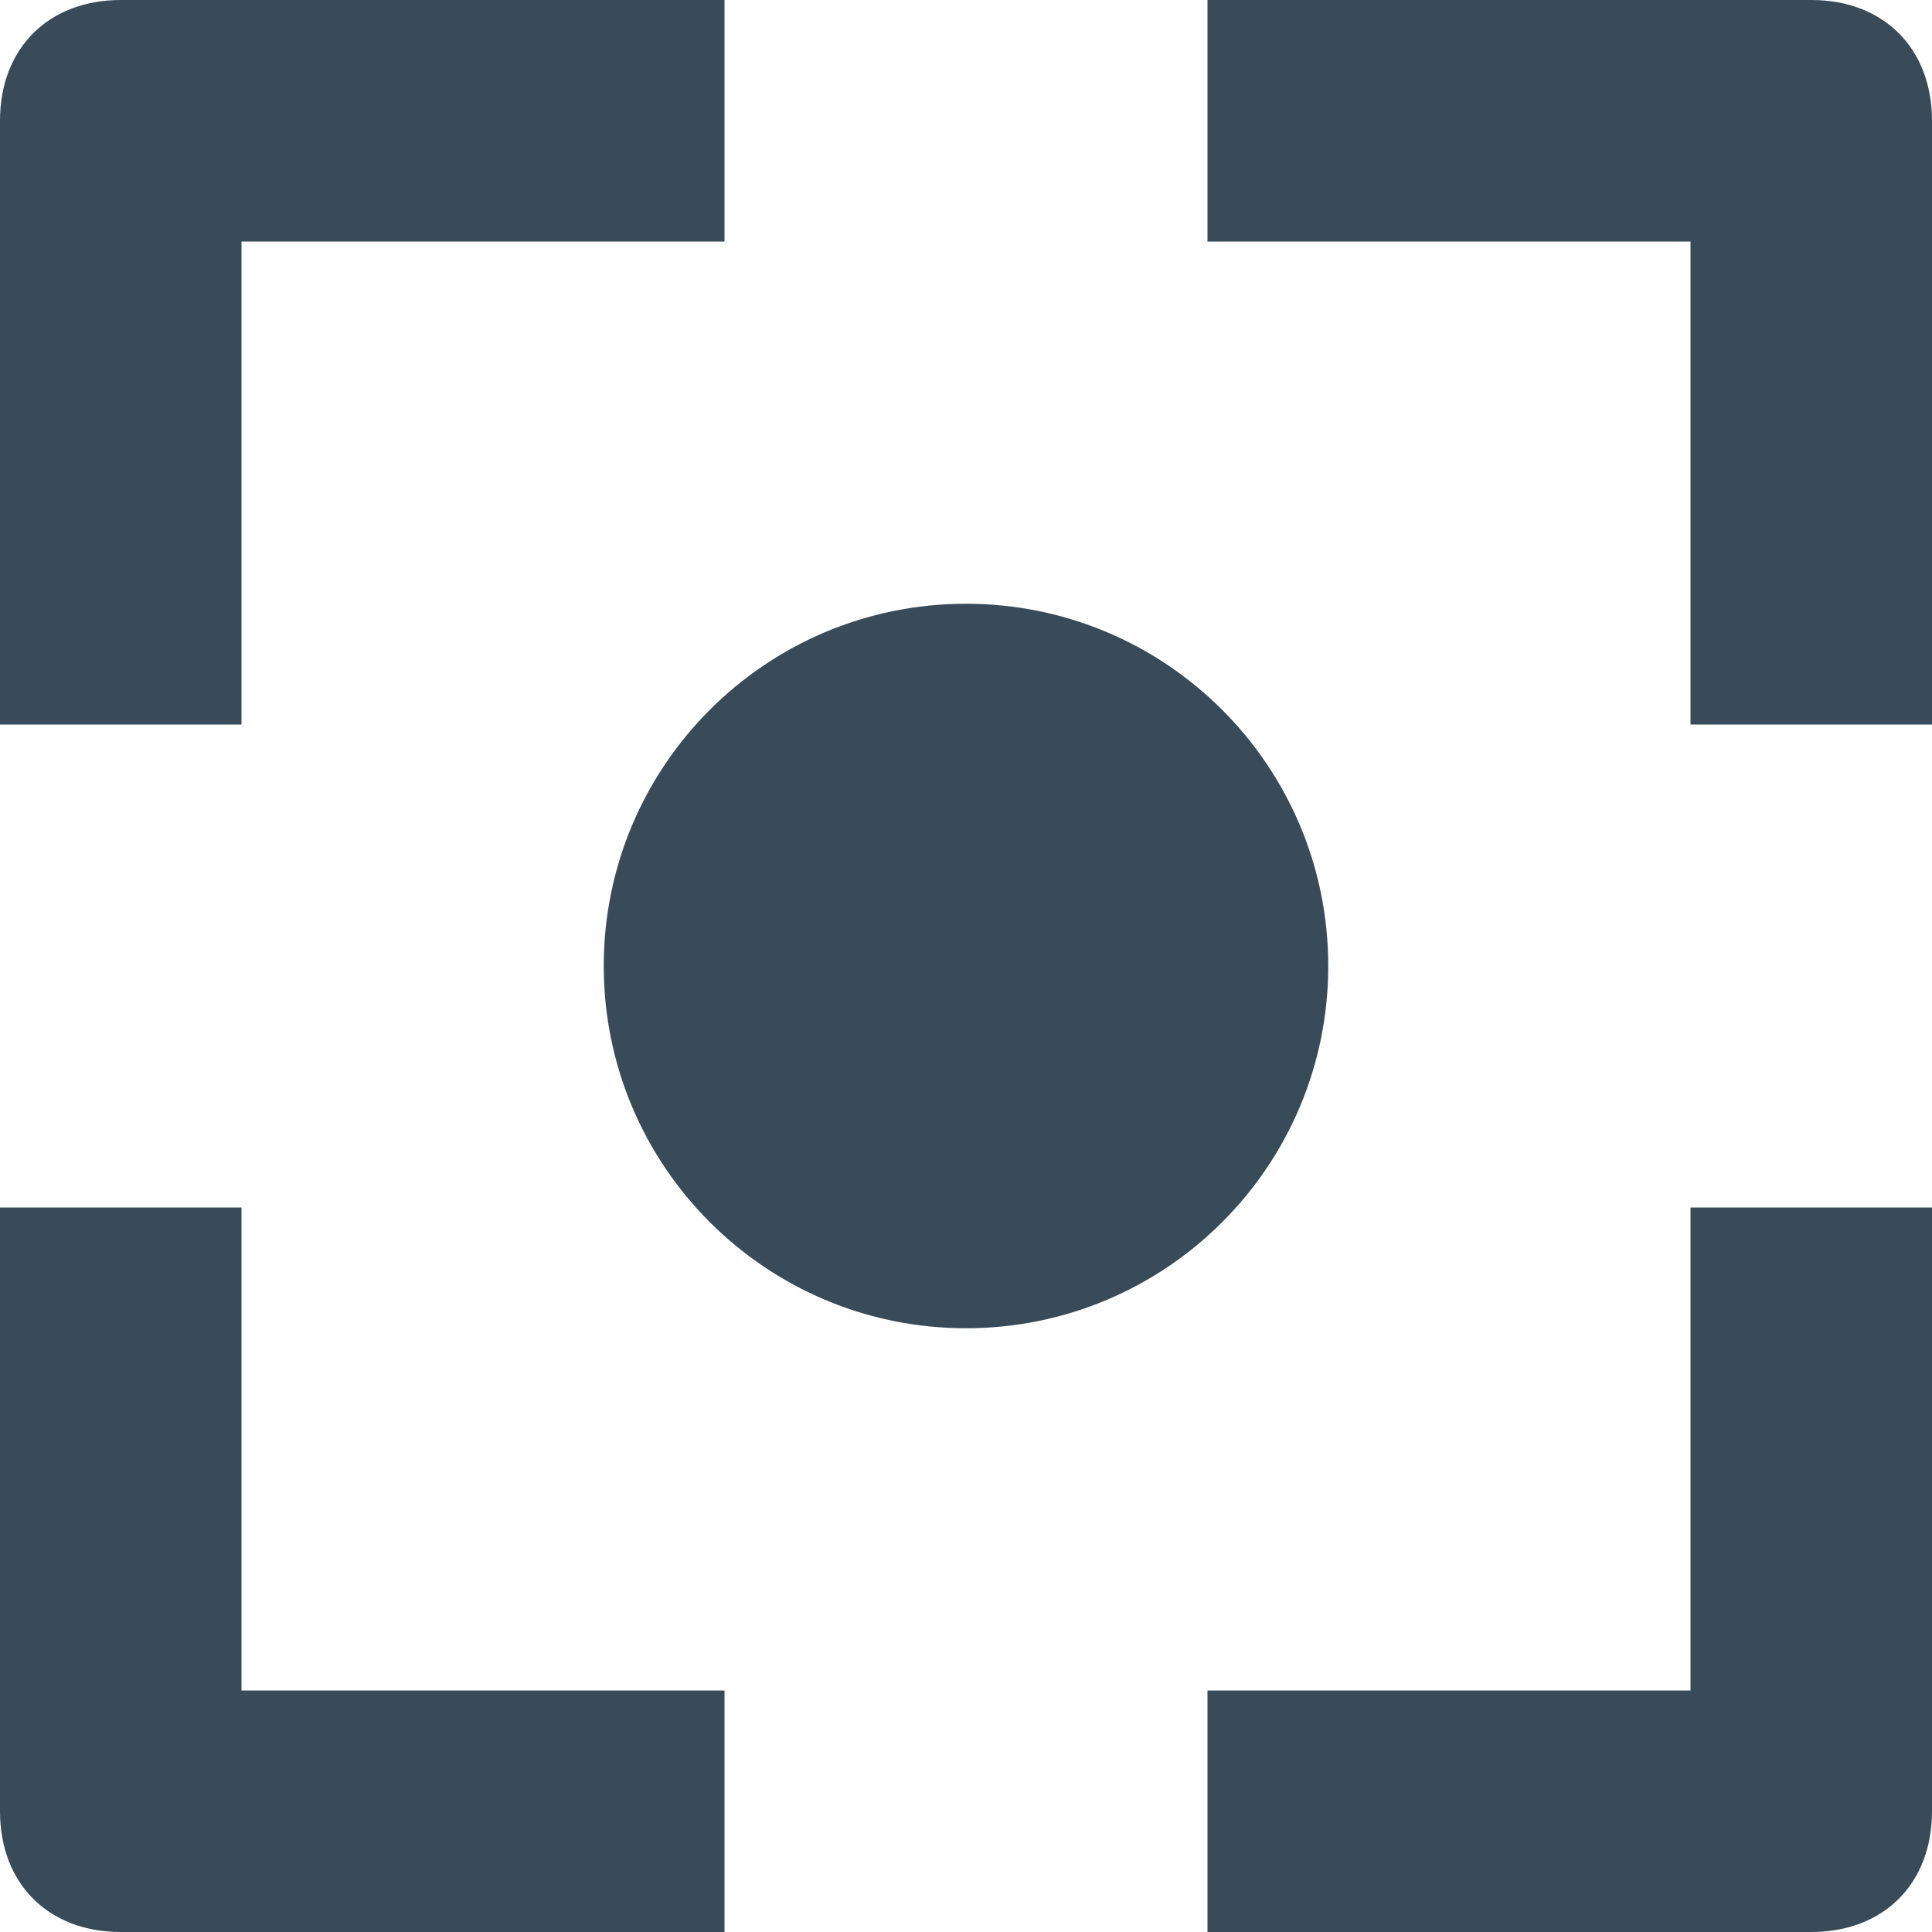
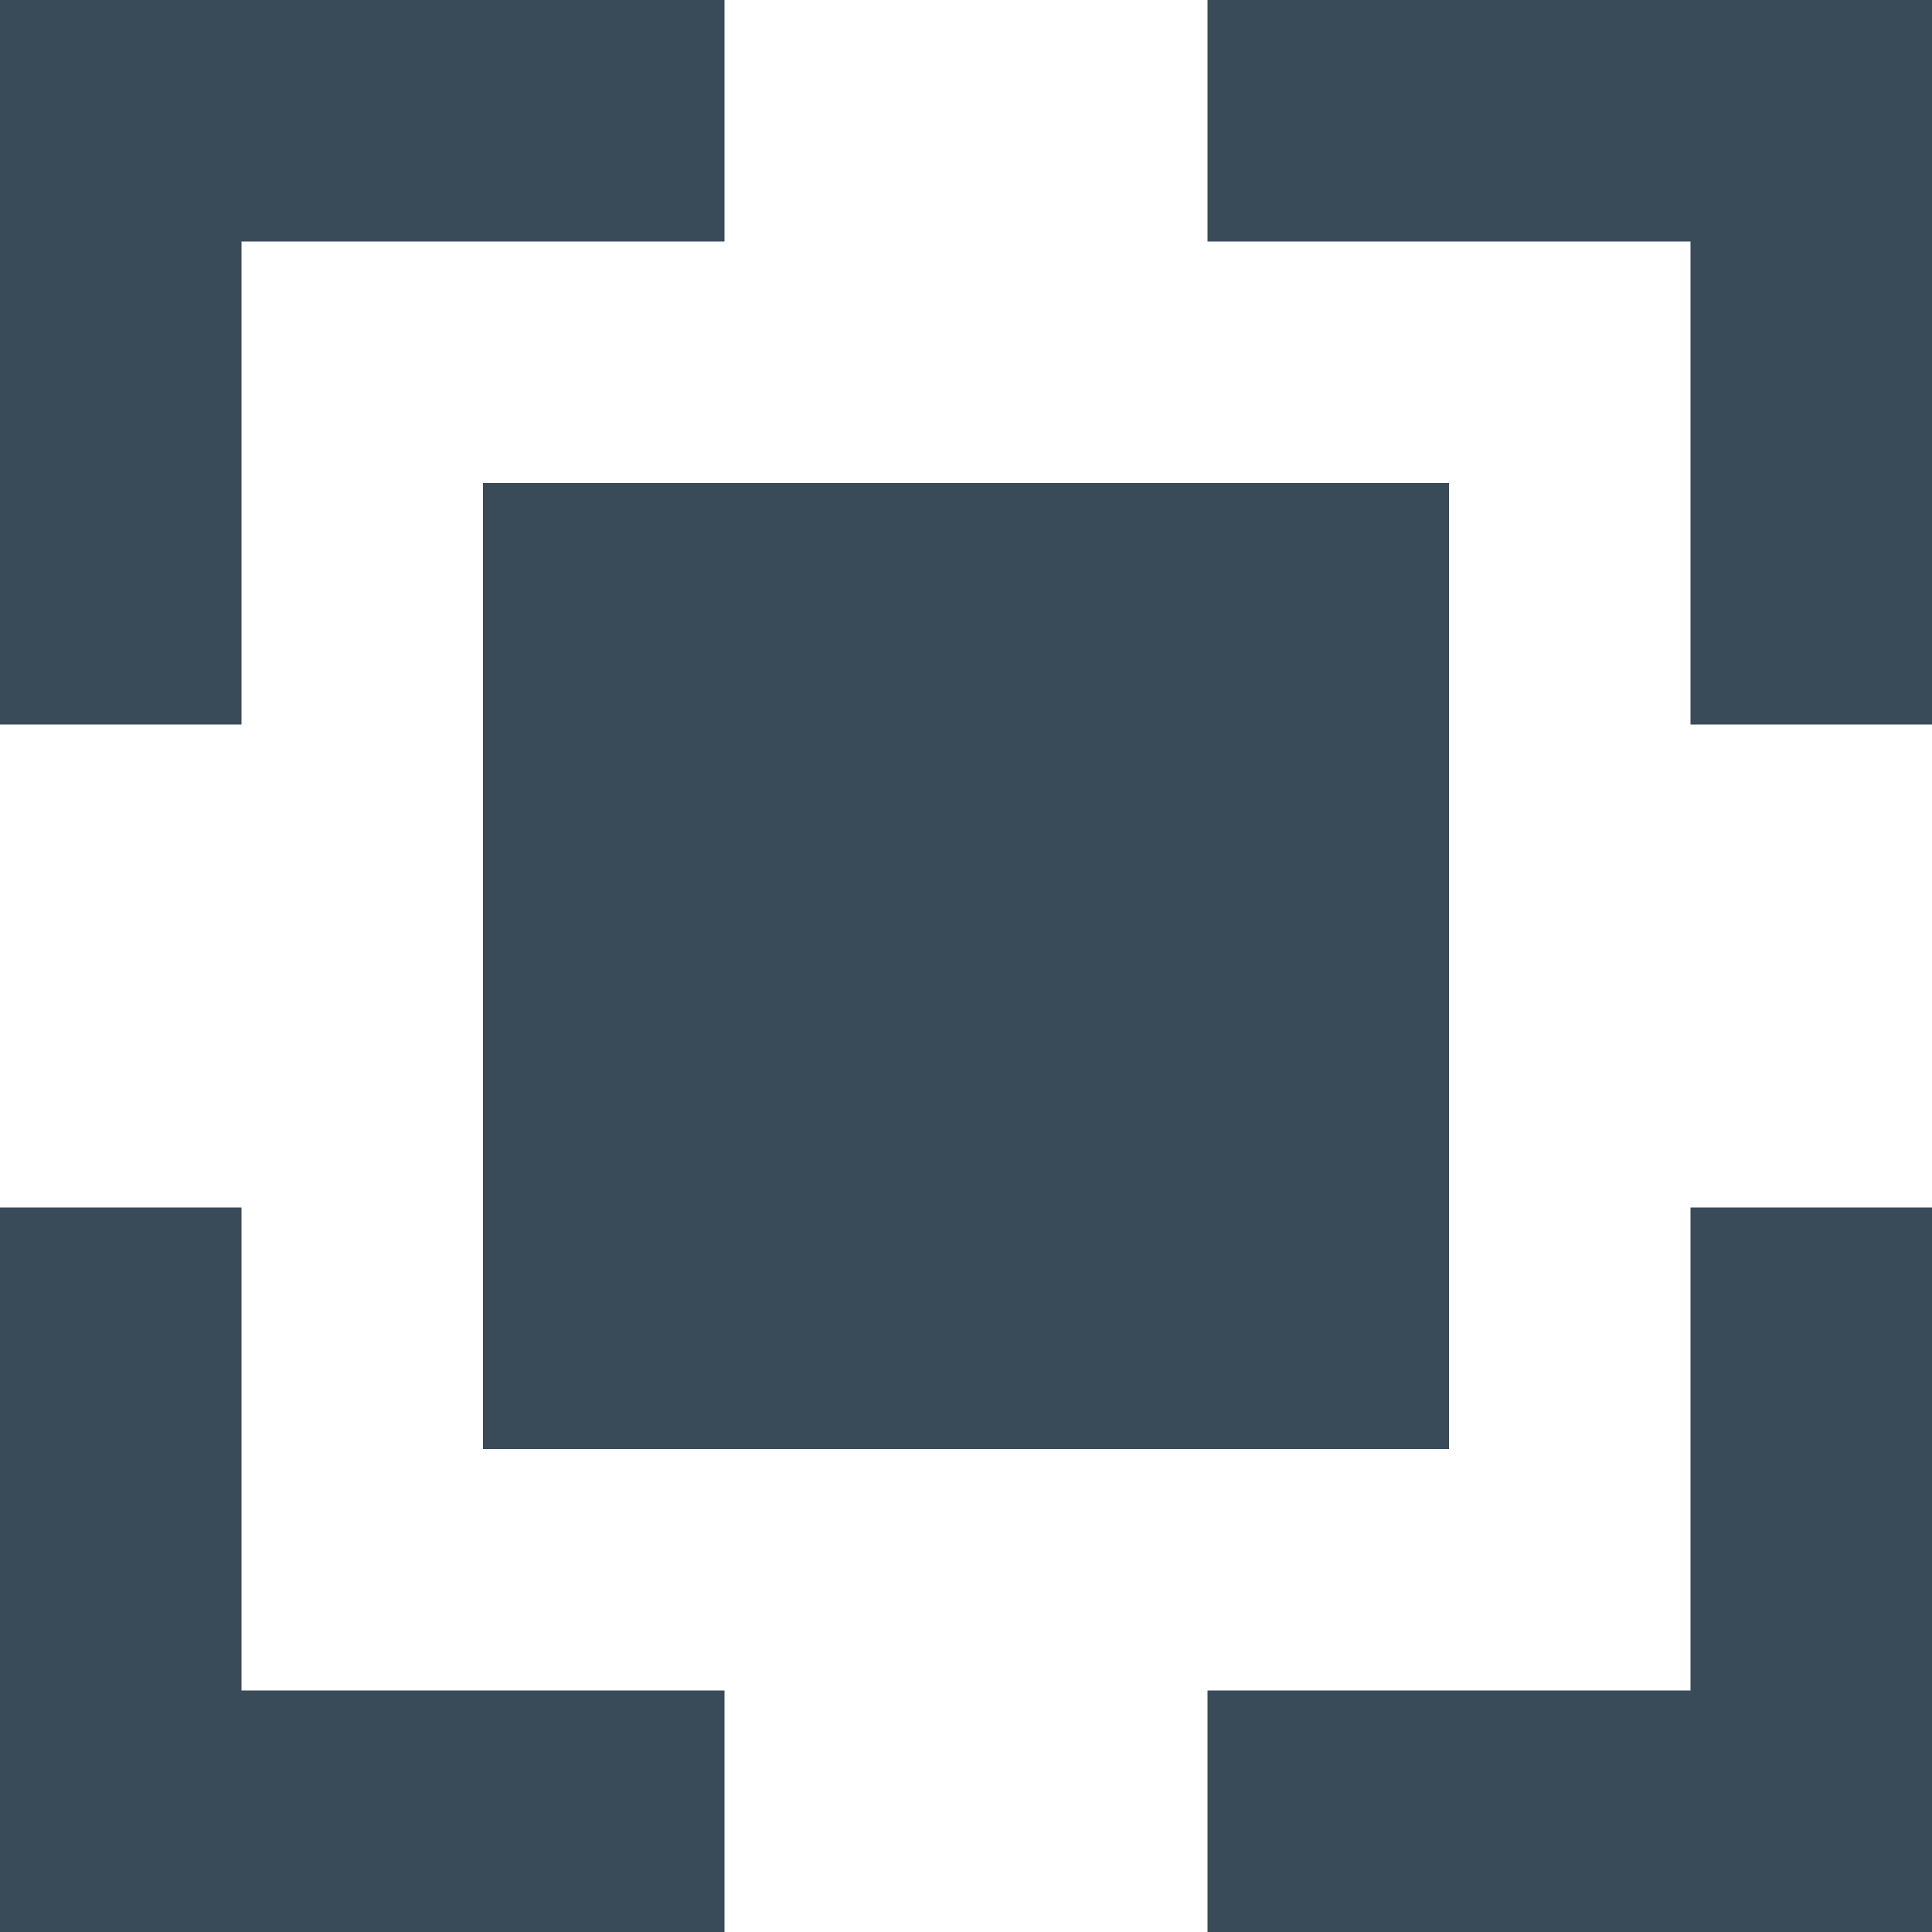
- <svg xmlns="http://www.w3.org/2000/svg" width="12" height="12" viewBox="0 0 12 12" fill="none">
-   <path d="M6 8.25C7.243 8.25 8.25 7.243 8.25 6C8.25 4.757 7.243 3.75 6 3.75C4.757 3.75 3.75 4.757 3.75 6C3.75 7.243 4.757 8.25 6 8.25Z" fill="#394B59" />
-   <path d="M1.5 4.5H0V0.75C0 0.3 0.3 0 0.75 0H4.5V1.5H1.5V4.5Z" fill="#394B59" />
-   <path d="M12 4.5H10.5V1.5H7.5V0H11.25C11.7 0 12 0.3 12 0.75V4.5Z" fill="#394B59" />
-   <path d="M11.25 12H7.5V10.5H10.5V7.5H12V11.25C12 11.7 11.7 12 11.25 12Z" fill="#394B59" />
-   <path d="M4.5 12H0.75C0.3 12 0 11.7 0 11.25V7.5H1.5V10.5H4.5V12Z" fill="#394B59" />
+ <svg xmlns="http://www.w3.org/2000/svg" width="14" height="14" viewBox="0 0 14 14" fill="none">
+   <path d="M1.75 1.75H5.25V0H0V5.25H1.75V1.75Z" fill="#394B59" />
+   <path d="M8.75 0V1.75H12.25V5.25H14V0H8.75Z" fill="#394B59" />
+   <path d="M12.25 12.25H8.75V14H14V8.75H12.25V12.25Z" fill="#394B59" />
+   <path d="M1.75 8.75H0V14H5.25V12.25H1.75V8.75Z" fill="#394B59" />
+   <path d="M10.5 3.5H3.5V10.5H10.5V3.5Z" fill="#394B59" />
</svg>
